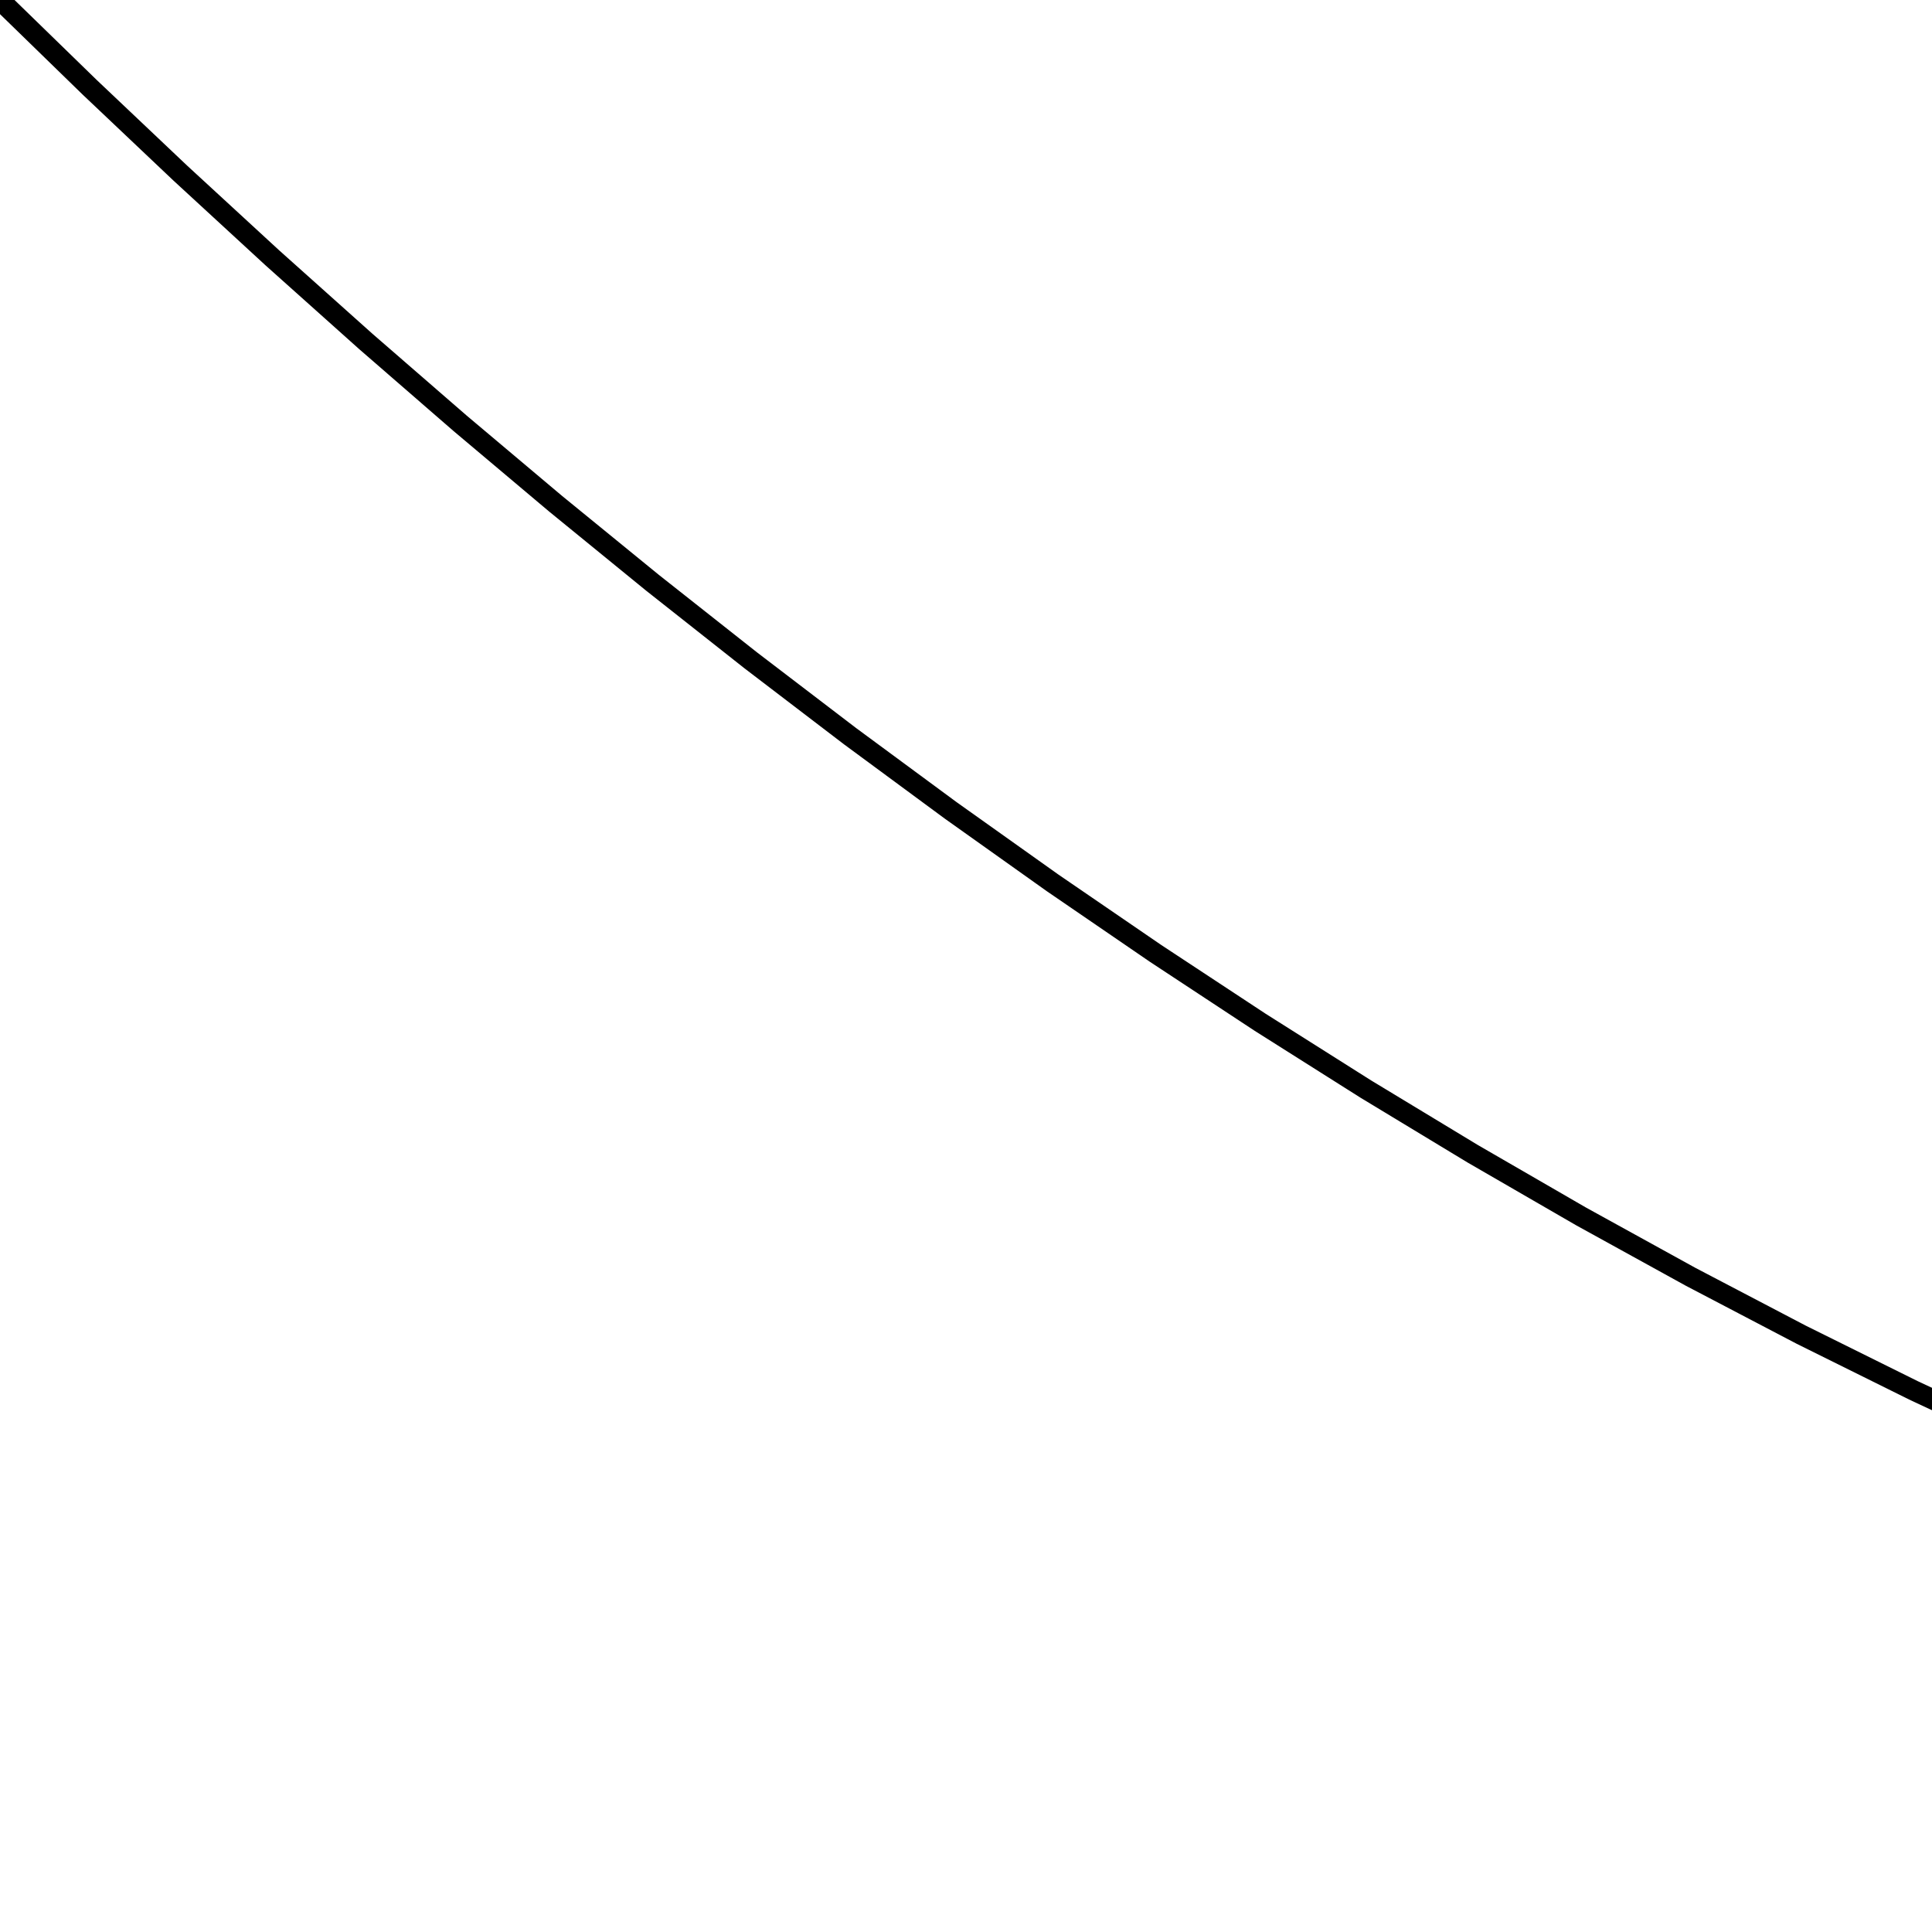
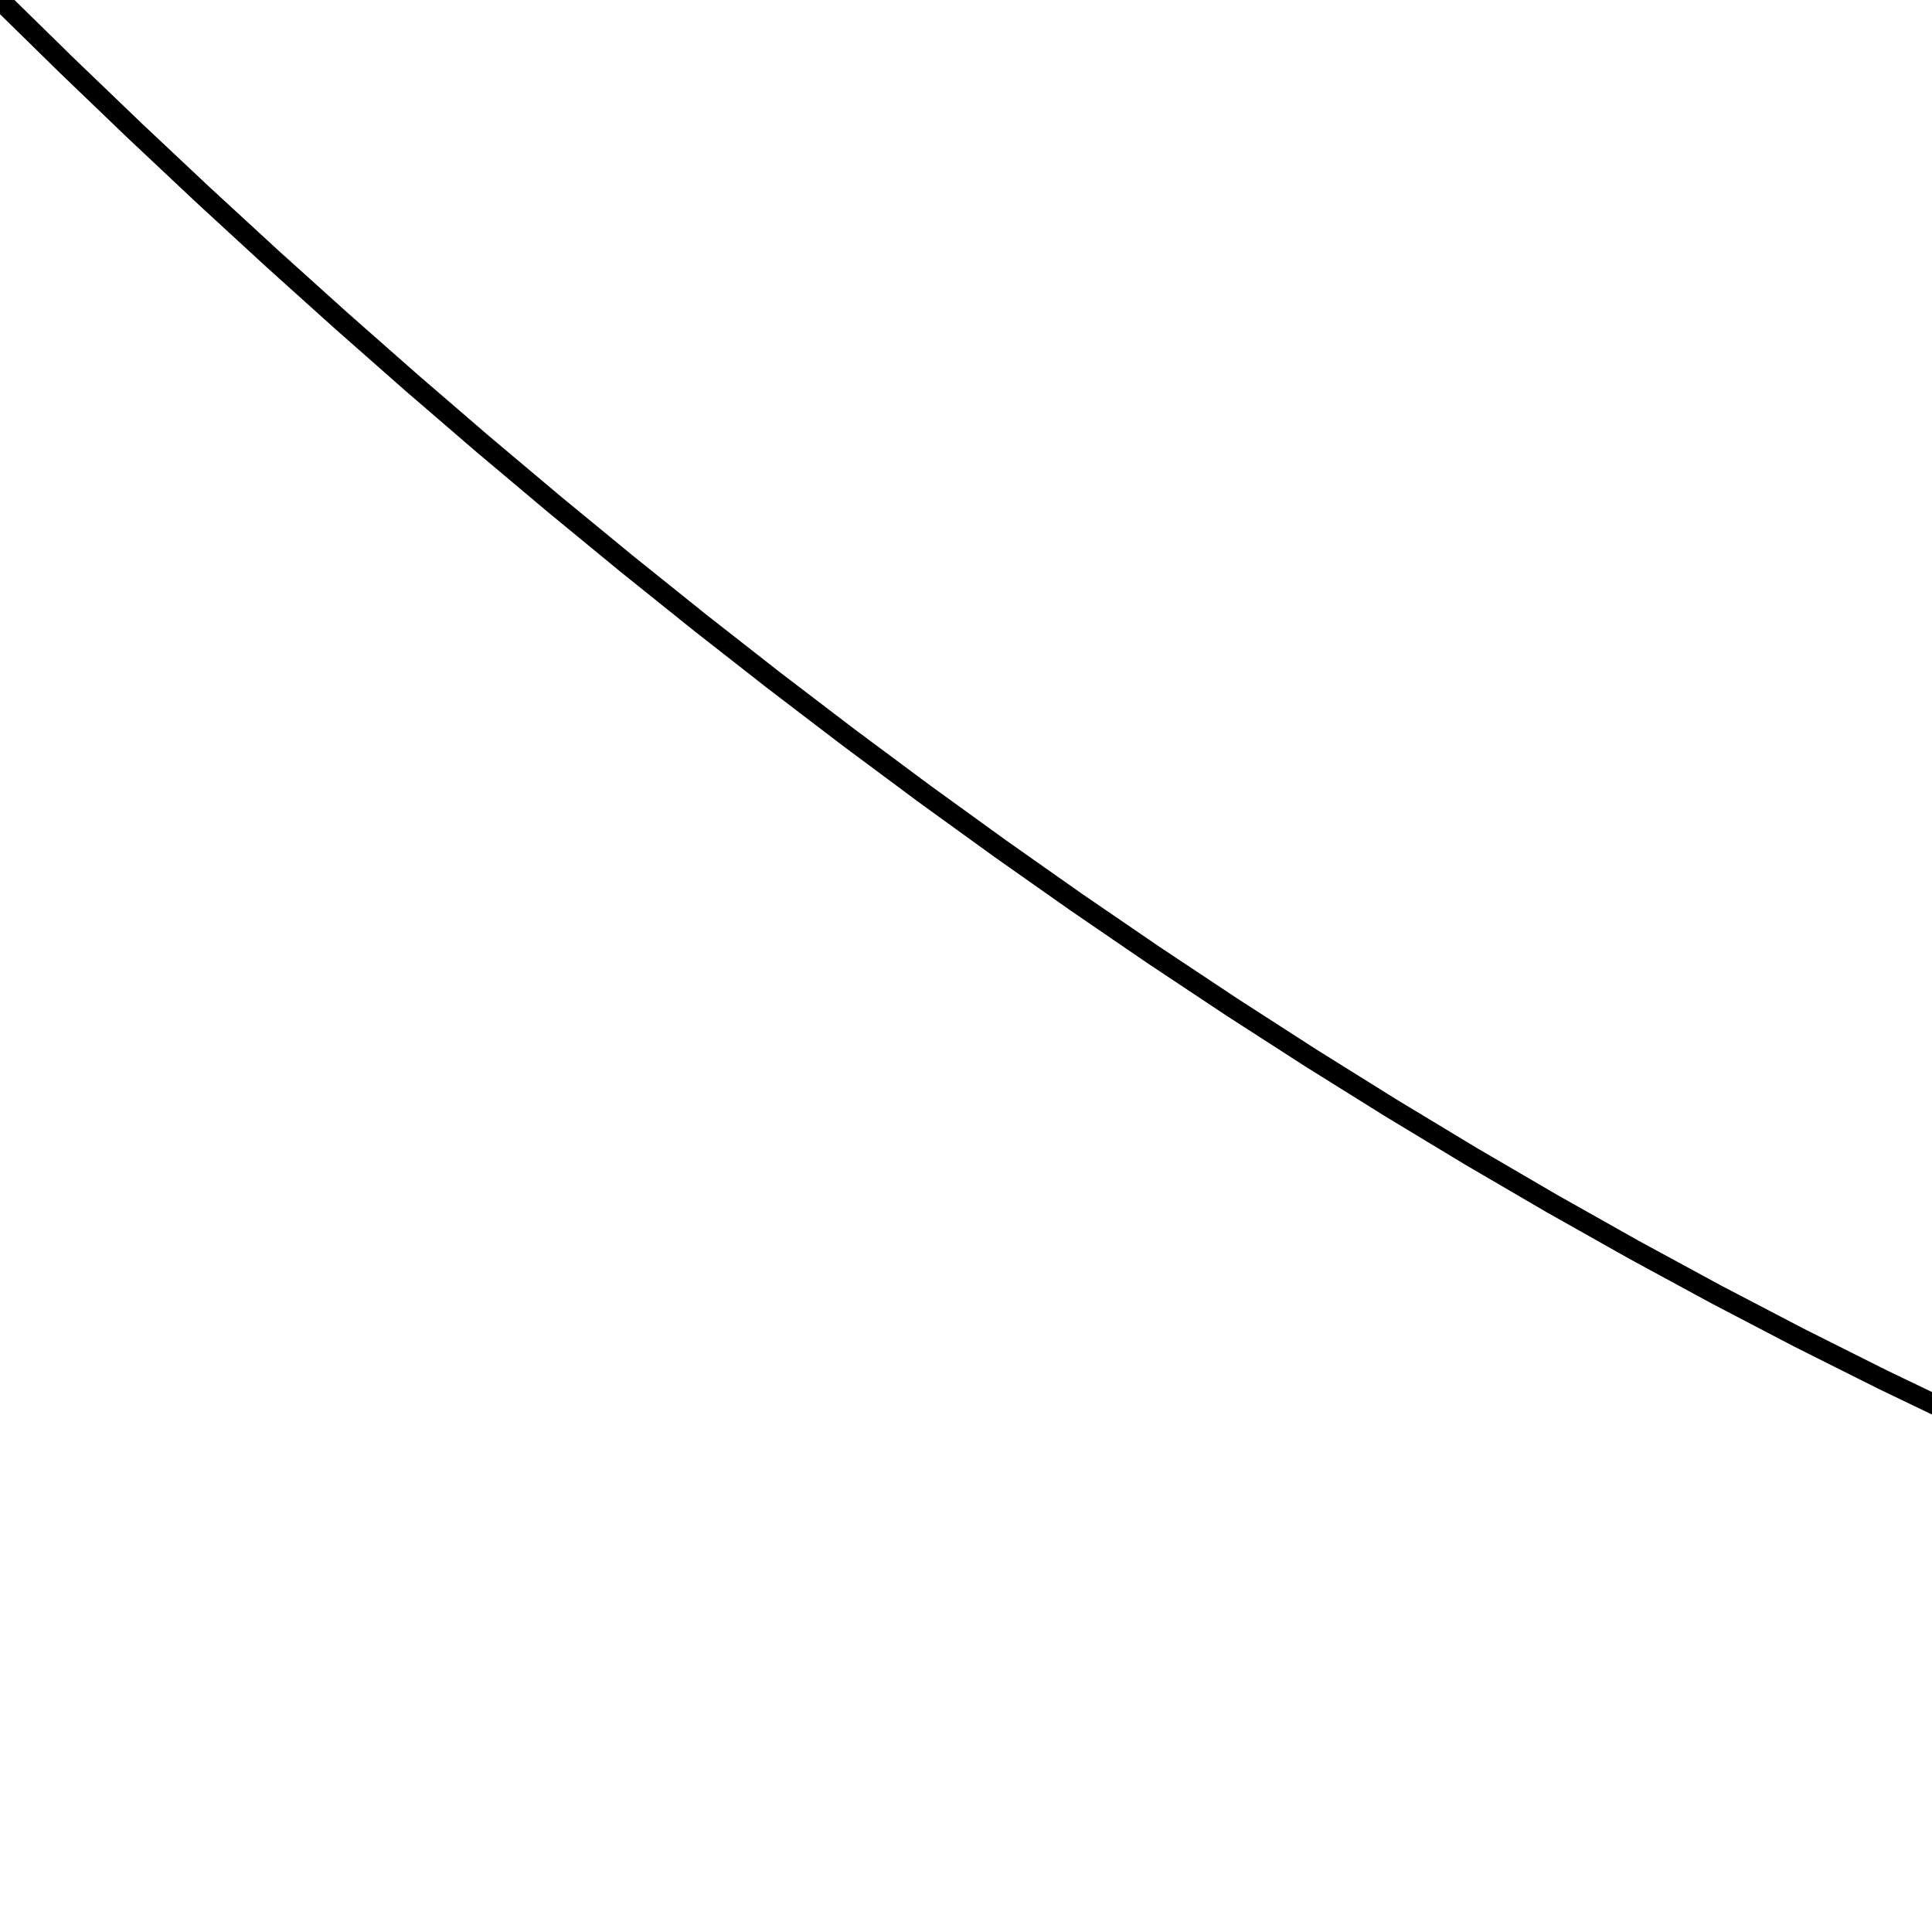
<svg xmlns="http://www.w3.org/2000/svg" width="100%" height="100%">
  <defs>
    <pattern id="turtle-pattern" patternUnits="userSpaceOnUse" width="420" height="420" transform-origin="50% 50%">
      <path id="turtle-path" d="m 0 0  l 420 0  l 0 420  l -420 0  l -0 -420" stroke="transparent" stroke-width="0.25%" fill="transparent" class="foreground-stroke" transform-origin="50% 50%">
      </path>
      <g id="turtle-children">
-         <path id="turtle-s1-path" d="m 0 0  l 4.638 4.514  l 4.699 4.45  l 4.762 4.384  l 4.824 4.315  l 4.887 4.243  l 4.951 4.169  l 5.015 4.091  l 5.079 4.011  l 5.144 3.928  l 5.209 3.841  l 5.274 3.751  l 5.34 3.657  l 5.405 3.56  l 5.471 3.458  l 5.537 3.351  l 5.603 3.24  l 5.668 3.124  l 5.734 3.002  l 5.799 2.875  l 5.863 2.741  l 5.926 2.601  l 5.989 2.454  l 6.05 2.299  l 6.11 2.136  l 6.167 1.964  l 6.222 1.782  l 6.274 1.589  l 6.322 1.385  l 6.366 1.168  l 6.404 0.937  l 6.435 0.69  l 6.458 0.426  l 6.471 0.143  l 6.47 -0.161  l 6.454 -0.49  l 6.417 -0.846  l 6.353 -1.234  l 6.256 -1.658  l 6.114 -2.123  l 5.911 -2.636  l 5.624 -3.204  l 5.214 -3.835  l 4.619 -4.534  l 3.725 -5.293  l 2.303 -6.048  l -0.17 -6.47  l -4.669 -4.482" stroke="currentcolor" stroke-width="0.25%" fill="transparent" class="foreground-stroke" transform-origin="50% 50%">
+         <path id="turtle-s1-path" d="m 0 0  l 3.467 3.398  l 3.502 3.362  l 3.536 3.325  l 3.572 3.287  l 3.607 3.248  l 3.642 3.209  l 3.678 3.168  l 3.714 3.125  l 3.75 3.082  l 3.786 3.038  l 3.823 2.992  l 3.859 2.944  l 3.896 2.896  l 3.933 2.846  l 3.969 2.794  l 4.006 2.741  l 4.044 2.686  l 4.081 2.629  l 4.118 2.57  l 4.155 2.51  l 4.192 2.447  l 4.229 2.383  l 4.266 2.316  l 4.303 2.247  l 4.34 2.175  l 4.376 2.101  l 4.412 2.024  l 4.448 1.944  l 4.483 1.861  l 4.518 1.775  l 4.552 1.685  l 4.586 1.592  l 4.618 1.495  l 4.65 1.394  l 4.68 1.289  l 4.709 1.179  l 4.736 1.063  l 4.762 0.943  l 4.785 0.817  l 4.806 0.684  l 4.823 0.545  l 4.838 0.399  l 4.848 0.245  l 4.853 0.082  l 4.853 -0.09  l 4.846 -0.273  l 4.832 -0.466  l 4.807 -0.672  l 4.771 -0.892  l 4.722 -1.127  l 4.654 -1.379  l 4.565 -1.649  l 4.449 -1.941  l 4.298 -2.257  l 4.1 -2.599  l 3.84 -2.97  l 3.492 -3.371  l 3.019 -3.801  l 2.352 -4.246  l 1.366 -4.658  l -0.203 -4.85  l -2.863 -3.92" stroke="currentcolor" stroke-width="0.25%" fill="transparent" class="foreground-stroke" transform-origin="50% 50%">
        </path>
-         <path id="turtle-s2-path" d="m 0 0  m 420 0  l -4.514 4.638  l -4.45 4.699  l -4.384 4.762  l -4.315 4.824  l -4.243 4.887  l -4.169 4.951  l -4.091 5.015  l -4.011 5.079  l -3.928 5.144  l -3.841 5.209  l -3.751 5.274  l -3.657 5.34  l -3.56 5.405  l -3.458 5.471  l -3.351 5.537  l -3.24 5.603  l -3.124 5.668  l -3.002 5.734  l -2.875 5.799  l -2.741 5.863  l -2.601 5.926  l -2.454 5.989  l -2.299 6.05  l -2.136 6.11  l -1.964 6.167  l -1.782 6.222  l -1.589 6.274  l -1.385 6.322  l -1.168 6.366  l -0.937 6.404  l -0.69 6.435  l -0.426 6.458  l -0.143 6.471  l 0.161 6.47  l 0.49 6.454  l 0.846 6.417  l 1.234 6.353  l 1.658 6.256  l 2.123 6.114  l 2.636 5.911  l 3.204 5.624  l 3.835 5.214  l 4.534 4.619  l 5.293 3.725  l 6.048 2.303  l 6.47 -0.17  l 4.482 -4.669" stroke="currentcolor" stroke-width="0.25%" fill="transparent" class="foreground-stroke" transform-origin="50% 50%">
+         <path id="turtle-s2-path" d="m 0 0  m 420 0  l -3.398 3.467  l -3.362 3.502  l -3.325 3.536  l -3.287 3.572  l -3.248 3.607  l -3.209 3.642  l -3.168 3.678  l -3.125 3.714  l -3.082 3.75  l -3.038 3.786  l -2.992 3.823  l -2.944 3.859  l -2.896 3.896  l -2.846 3.933  l -2.794 3.969  l -2.741 4.006  l -2.686 4.044  l -2.629 4.081  l -2.57 4.118  l -2.51 4.155  l -2.447 4.192  l -2.383 4.229  l -2.316 4.266  l -2.247 4.303  l -2.175 4.34  l -2.101 4.376  l -2.024 4.412  l -1.944 4.448  l -1.861 4.483  l -1.775 4.518  l -1.685 4.552  l -1.592 4.586  l -1.495 4.618  l -1.394 4.65  l -1.289 4.68  l -1.179 4.709  l -1.063 4.736  l -0.943 4.762  l -0.817 4.785  l -0.684 4.806  l -0.545 4.823  l -0.399 4.838  l -0.245 4.848  l -0.082 4.853  l 0.09 4.853  l 0.273 4.846  l 0.466 4.832  l 0.672 4.807  l 0.892 4.771  l 1.127 4.722  l 1.379 4.654  l 1.649 4.565  l 1.941 4.449  l 2.257 4.298  l 2.599 4.1  l 2.97 3.84  l 3.371 3.492  l 3.801 3.019  l 4.246 2.352  l 4.658 1.366  l 4.85 -0.203  l 3.92 -2.863" stroke="currentcolor" stroke-width="0.25%" fill="transparent" class="foreground-stroke" transform-origin="50% 50%">
        </path>
-         <path id="turtle-s3-path" d="m 0 0  m 420 420  l -4.638 -4.514  l -4.699 -4.45  l -4.762 -4.384  l -4.824 -4.315  l -4.887 -4.243  l -4.951 -4.169  l -5.015 -4.091  l -5.079 -4.011  l -5.144 -3.928  l -5.209 -3.841  l -5.274 -3.751  l -5.34 -3.657  l -5.405 -3.56  l -5.471 -3.458  l -5.537 -3.351  l -5.603 -3.24  l -5.668 -3.124  l -5.734 -3.002  l -5.799 -2.875  l -5.863 -2.741  l -5.926 -2.601  l -5.989 -2.454  l -6.05 -2.299  l -6.11 -2.136  l -6.167 -1.964  l -6.222 -1.782  l -6.274 -1.589  l -6.322 -1.385  l -6.366 -1.168  l -6.404 -0.937  l -6.435 -0.69  l -6.458 -0.426  l -6.471 -0.143  l -6.47 0.161  l -6.454 0.49  l -6.417 0.846  l -6.353 1.234  l -6.256 1.658  l -6.114 2.123  l -5.911 2.636  l -5.624 3.204  l -5.214 3.835  l -4.619 4.534  l -3.725 5.293  l -2.303 6.048  l 0.17 6.47  l 4.669 4.482" stroke="currentcolor" stroke-width="0.25%" fill="transparent" class="foreground-stroke" transform-origin="50% 50%">
+         <path id="turtle-s3-path" d="m 0 0  m 420 420  l -3.467 -3.398  l -3.502 -3.362  l -3.536 -3.325  l -3.572 -3.287  l -3.607 -3.248  l -3.642 -3.209  l -3.678 -3.168  l -3.714 -3.125  l -3.75 -3.082  l -3.786 -3.038  l -3.823 -2.992  l -3.859 -2.944  l -3.896 -2.896  l -3.933 -2.846  l -3.969 -2.794  l -4.006 -2.741  l -4.044 -2.686  l -4.081 -2.629  l -4.118 -2.57  l -4.155 -2.51  l -4.192 -2.447  l -4.229 -2.383  l -4.266 -2.316  l -4.303 -2.247  l -4.34 -2.175  l -4.376 -2.101  l -4.412 -2.024  l -4.448 -1.944  l -4.483 -1.861  l -4.518 -1.775  l -4.552 -1.685  l -4.586 -1.592  l -4.618 -1.495  l -4.65 -1.394  l -4.68 -1.289  l -4.709 -1.179  l -4.736 -1.063  l -4.762 -0.943  l -4.785 -0.817  l -4.806 -0.684  l -4.823 -0.545  l -4.838 -0.399  l -4.848 -0.245  l -4.853 -0.082  l -4.853 0.09  l -4.846 0.273  l -4.832 0.466  l -4.807 0.672  l -4.771 0.892  l -4.722 1.127  l -4.654 1.379  l -4.565 1.649  l -4.449 1.941  l -4.298 2.257  l -4.1 2.599  l -3.84 2.97  l -3.492 3.371  l -3.019 3.801  l -2.352 4.246  l -1.366 4.658  l 0.203 4.85  l 2.863 3.92" stroke="currentcolor" stroke-width="0.25%" fill="transparent" class="foreground-stroke" transform-origin="50% 50%">
        </path>
-         <path id="turtle-s4-path" d="m 0 0  m 0 420  l 4.514 -4.638  l 4.45 -4.699  l 4.384 -4.762  l 4.315 -4.824  l 4.243 -4.887  l 4.169 -4.951  l 4.091 -5.015  l 4.011 -5.079  l 3.928 -5.144  l 3.841 -5.209  l 3.751 -5.274  l 3.657 -5.34  l 3.56 -5.405  l 3.458 -5.471  l 3.351 -5.537  l 3.24 -5.603  l 3.124 -5.668  l 3.002 -5.734  l 2.875 -5.799  l 2.741 -5.863  l 2.601 -5.926  l 2.454 -5.989  l 2.299 -6.05  l 2.136 -6.11  l 1.964 -6.167  l 1.782 -6.222  l 1.589 -6.274  l 1.385 -6.322  l 1.168 -6.366  l 0.937 -6.404  l 0.69 -6.435  l 0.426 -6.458  l 0.143 -6.471  l -0.161 -6.47  l -0.49 -6.454  l -0.846 -6.417  l -1.234 -6.353  l -1.658 -6.256  l -2.123 -6.114  l -2.636 -5.911  l -3.204 -5.624  l -3.835 -5.214  l -4.534 -4.619  l -5.293 -3.725  l -6.048 -2.303  l -6.47 0.17  l -4.482 4.669" stroke="currentcolor" stroke-width="0.25%" fill="transparent" class="foreground-stroke" transform-origin="50% 50%">
+         <path id="turtle-s4-path" d="m 0 0  m 0 420  l 3.398 -3.467  l 3.362 -3.502  l 3.325 -3.536  l 3.287 -3.572  l 3.248 -3.607  l 3.209 -3.642  l 3.168 -3.678  l 3.125 -3.714  l 3.082 -3.75  l 3.038 -3.786  l 2.992 -3.823  l 2.944 -3.859  l 2.896 -3.896  l 2.846 -3.933  l 2.794 -3.969  l 2.741 -4.006  l 2.686 -4.044  l 2.629 -4.081  l 2.57 -4.118  l 2.51 -4.155  l 2.447 -4.192  l 2.383 -4.229  l 2.316 -4.266  l 2.247 -4.303  l 2.175 -4.34  l 2.101 -4.376  l 2.024 -4.412  l 1.944 -4.448  l 1.861 -4.483  l 1.775 -4.518  l 1.685 -4.552  l 1.592 -4.586  l 1.495 -4.618  l 1.394 -4.65  l 1.289 -4.68  l 1.179 -4.709  l 1.063 -4.736  l 0.943 -4.762  l 0.817 -4.785  l 0.684 -4.806  l 0.545 -4.823  l 0.399 -4.838  l 0.245 -4.848  l 0.082 -4.853  l -0.09 -4.853  l -0.273 -4.846  l -0.466 -4.832  l -0.672 -4.807  l -0.892 -4.771  l -1.127 -4.722  l -1.379 -4.654  l -1.649 -4.565  l -1.941 -4.449  l -2.257 -4.298  l -2.599 -4.1  l -2.97 -3.84  l -3.371 -3.492  l -3.801 -3.019  l -4.246 -2.352  l -4.658 -1.366  l -4.85 0.203  l -3.92 2.863" stroke="currentcolor" stroke-width="0.25%" fill="transparent" class="foreground-stroke" transform-origin="50% 50%">
        </path>
-         <path id="turtle-h1-path" d="m 0 0  m 210 210  l 2.828 -2.828  l 2.79 -2.866  l 2.75 -2.904  l 2.709 -2.943  l 2.667 -2.982  l 2.622 -3.021  l 2.576 -3.06  l 2.529 -3.099  l 2.479 -3.139  l 2.428 -3.179  l 2.374 -3.219  l 2.318 -3.26  l 2.26 -3.3  l 2.2 -3.341  l 2.137 -3.381  l 2.071 -3.422  l 2.002 -3.463  l 1.931 -3.503  l 1.855 -3.544  l 1.777 -3.584  l 1.694 -3.623  l 1.608 -3.663  l 1.517 -3.701  l 1.421 -3.739  l 1.32 -3.776  l 1.214 -3.811  l 1.101 -3.845  l 0.982 -3.878  l 0.856 -3.907  l 0.722 -3.934  l 0.579 -3.958  l 0.426 -3.977  l 0.263 -3.991  l 0.089 -3.999  l -0.1 -3.999  l -0.303 -3.989  l -0.523 -3.966  l -0.763 -3.927  l -1.025 -3.867  l -1.312 -3.779  l -1.629 -3.653  l -1.98 -3.476  l -2.37 -3.222  l -2.802 -2.855  l -3.271 -2.302  l -3.738 -1.423  l -3.999 0.105" stroke="currentcolor" stroke-width="0.25%" fill="transparent" class="foreground-stroke" transform-origin="50% 50%">
+         <path id="turtle-h1-path" d="m 0 0  m 210 210  l 2.121 -2.121  l 2.1 -2.143  l 2.078 -2.164  l 2.055 -2.186  l 2.032 -2.207  l 2.008 -2.229  l 1.983 -2.251  l 1.958 -2.273  l 1.932 -2.295  l 1.905 -2.318  l 1.877 -2.34  l 1.849 -2.363  l 1.82 -2.385  l 1.79 -2.408  l 1.759 -2.43  l 1.727 -2.453  l 1.694 -2.476  l 1.66 -2.499  l 1.625 -2.522  l 1.588 -2.545  l 1.551 -2.568  l 1.512 -2.591  l 1.473 -2.614  l 1.431 -2.637  l 1.388 -2.659  l 1.344 -2.682  l 1.298 -2.705  l 1.251 -2.727  l 1.201 -2.749  l 1.15 -2.771  l 1.097 -2.792  l 1.042 -2.813  l 0.984 -2.834  l 0.924 -2.854  l 0.862 -2.874  l 0.796 -2.892  l 0.728 -2.91  l 0.657 -2.927  l 0.583 -2.943  l 0.505 -2.957  l 0.423 -2.97  l 0.337 -2.981  l 0.246 -2.99  l 0.151 -2.996  l 0.051 -3  l -0.056 -2.999  l -0.169 -2.995  l -0.288 -2.986  l -0.415 -2.971  l -0.551 -2.949  l -0.696 -2.918  l -0.852 -2.876  l -1.019 -2.822  l -1.2 -2.75  l -1.395 -2.656  l -1.606 -2.534  l -1.835 -2.373  l -2.084 -2.158  l -2.349 -1.866  l -2.624 -1.454  l -2.879 -0.844  l -2.997 0.125" stroke="currentcolor" stroke-width="0.25%" fill="transparent" class="foreground-stroke" transform-origin="50% 50%">
        </path>
-         <path id="turtle-h2-path" d="m 0 0  m 210 210  l 2.828 2.828  l 2.866 2.79  l 2.904 2.75  l 2.943 2.709  l 2.982 2.667  l 3.021 2.622  l 3.06 2.576  l 3.099 2.529  l 3.139 2.479  l 3.179 2.428  l 3.219 2.374  l 3.26 2.318  l 3.3 2.26  l 3.341 2.2  l 3.381 2.137  l 3.422 2.071  l 3.463 2.002  l 3.503 1.931  l 3.544 1.855  l 3.584 1.777  l 3.623 1.694  l 3.663 1.608  l 3.701 1.517  l 3.739 1.421  l 3.776 1.32  l 3.811 1.214  l 3.845 1.101  l 3.878 0.982  l 3.907 0.856  l 3.934 0.722  l 3.958 0.579  l 3.977 0.426  l 3.991 0.263  l 3.999 0.089  l 3.999 -0.1  l 3.989 -0.303  l 3.966 -0.523  l 3.927 -0.763  l 3.867 -1.025  l 3.779 -1.312  l 3.653 -1.629  l 3.476 -1.98  l 3.222 -2.37  l 2.855 -2.802  l 2.302 -3.271  l 1.423 -3.738  l -0.105 -3.999" stroke="currentcolor" stroke-width="0.25%" fill="transparent" class="foreground-stroke" transform-origin="50% 50%">
+         <path id="turtle-h2-path" d="m 0 0  m 210 210  l 2.121 2.121  l 2.143 2.1  l 2.164 2.078  l 2.186 2.055  l 2.207 2.032  l 2.229 2.008  l 2.251 1.983  l 2.273 1.958  l 2.295 1.932  l 2.318 1.905  l 2.34 1.877  l 2.363 1.849  l 2.385 1.82  l 2.408 1.79  l 2.43 1.759  l 2.453 1.727  l 2.476 1.694  l 2.499 1.66  l 2.522 1.625  l 2.545 1.588  l 2.568 1.551  l 2.591 1.512  l 2.614 1.473  l 2.637 1.431  l 2.659 1.388  l 2.682 1.344  l 2.705 1.298  l 2.727 1.251  l 2.749 1.201  l 2.771 1.15  l 2.792 1.097  l 2.813 1.042  l 2.834 0.984  l 2.854 0.924  l 2.874 0.862  l 2.892 0.796  l 2.91 0.728  l 2.927 0.657  l 2.943 0.583  l 2.957 0.505  l 2.97 0.423  l 2.981 0.337  l 2.99 0.246  l 2.996 0.151  l 3 0.051  l 2.999 -0.056  l 2.995 -0.169  l 2.986 -0.288  l 2.971 -0.415  l 2.949 -0.551  l 2.918 -0.696  l 2.876 -0.852  l 2.822 -1.019  l 2.75 -1.2  l 2.656 -1.395  l 2.534 -1.606  l 2.373 -1.835  l 2.158 -2.084  l 1.866 -2.349  l 1.454 -2.624  l 0.844 -2.879  l -0.125 -2.997" stroke="currentcolor" stroke-width="0.25%" fill="transparent" class="foreground-stroke" transform-origin="50% 50%">
        </path>
-         <path id="turtle-h3-path" d="m 0 0  m 210 210  l -2.828 2.828  l -2.79 2.866  l -2.75 2.904  l -2.709 2.943  l -2.667 2.982  l -2.622 3.021  l -2.576 3.06  l -2.529 3.099  l -2.479 3.139  l -2.428 3.179  l -2.374 3.219  l -2.318 3.26  l -2.26 3.3  l -2.2 3.341  l -2.137 3.381  l -2.071 3.422  l -2.002 3.463  l -1.931 3.503  l -1.855 3.544  l -1.777 3.584  l -1.694 3.623  l -1.608 3.663  l -1.517 3.701  l -1.421 3.739  l -1.32 3.776  l -1.214 3.811  l -1.101 3.845  l -0.982 3.878  l -0.856 3.907  l -0.722 3.934  l -0.579 3.958  l -0.426 3.977  l -0.263 3.991  l -0.089 3.999  l 0.1 3.999  l 0.303 3.989  l 0.523 3.966  l 0.763 3.927  l 1.025 3.867  l 1.312 3.779  l 1.629 3.653  l 1.98 3.476  l 2.37 3.222  l 2.802 2.855  l 3.271 2.302  l 3.738 1.423  l 3.999 -0.105" stroke="currentcolor" stroke-width="0.25%" fill="transparent" class="foreground-stroke" transform-origin="50% 50%">
+         <path id="turtle-h3-path" d="m 0 0  m 210 210  l -2.121 2.121  l -2.1 2.143  l -2.078 2.164  l -2.055 2.186  l -2.032 2.207  l -2.008 2.229  l -1.983 2.251  l -1.958 2.273  l -1.932 2.295  l -1.905 2.318  l -1.877 2.34  l -1.849 2.363  l -1.82 2.385  l -1.79 2.408  l -1.759 2.43  l -1.727 2.453  l -1.694 2.476  l -1.66 2.499  l -1.625 2.522  l -1.588 2.545  l -1.551 2.568  l -1.512 2.591  l -1.473 2.614  l -1.431 2.637  l -1.388 2.659  l -1.344 2.682  l -1.298 2.705  l -1.251 2.727  l -1.201 2.749  l -1.15 2.771  l -1.097 2.792  l -1.042 2.813  l -0.984 2.834  l -0.924 2.854  l -0.862 2.874  l -0.796 2.892  l -0.728 2.91  l -0.657 2.927  l -0.583 2.943  l -0.505 2.957  l -0.423 2.97  l -0.337 2.981  l -0.246 2.99  l -0.151 2.996  l -0.051 3  l 0.056 2.999  l 0.169 2.995  l 0.288 2.986  l 0.415 2.971  l 0.551 2.949  l 0.696 2.918  l 0.852 2.876  l 1.019 2.822  l 1.2 2.75  l 1.395 2.656  l 1.606 2.534  l 1.835 2.373  l 2.084 2.158  l 2.349 1.866  l 2.624 1.454  l 2.879 0.844  l 2.997 -0.125" stroke="currentcolor" stroke-width="0.25%" fill="transparent" class="foreground-stroke" transform-origin="50% 50%">
        </path>
-         <path id="turtle-h4-path" d="m 0 0  m 210 210  l -2.828 -2.828  l -2.866 -2.79  l -2.904 -2.75  l -2.943 -2.709  l -2.982 -2.667  l -3.021 -2.622  l -3.06 -2.576  l -3.099 -2.529  l -3.139 -2.479  l -3.179 -2.428  l -3.219 -2.374  l -3.26 -2.318  l -3.3 -2.26  l -3.341 -2.2  l -3.381 -2.137  l -3.422 -2.071  l -3.463 -2.002  l -3.503 -1.931  l -3.544 -1.855  l -3.584 -1.777  l -3.623 -1.694  l -3.663 -1.608  l -3.701 -1.517  l -3.739 -1.421  l -3.776 -1.32  l -3.811 -1.214  l -3.845 -1.101  l -3.878 -0.982  l -3.907 -0.856  l -3.934 -0.722  l -3.958 -0.579  l -3.977 -0.426  l -3.991 -0.263  l -3.999 -0.089  l -3.999 0.1  l -3.989 0.303  l -3.966 0.523  l -3.927 0.763  l -3.867 1.025  l -3.779 1.312  l -3.653 1.629  l -3.476 1.98  l -3.222 2.37  l -2.855 2.802  l -2.302 3.271  l -1.423 3.738  l 0.105 3.999" stroke="currentcolor" stroke-width="0.25%" fill="transparent" class="foreground-stroke" transform-origin="50% 50%">
+         <path id="turtle-h4-path" d="m 0 0  m 210 210  l -2.121 -2.121  l -2.143 -2.1  l -2.164 -2.078  l -2.186 -2.055  l -2.207 -2.032  l -2.229 -2.008  l -2.251 -1.983  l -2.273 -1.958  l -2.295 -1.932  l -2.318 -1.905  l -2.34 -1.877  l -2.363 -1.849  l -2.385 -1.82  l -2.408 -1.79  l -2.43 -1.759  l -2.453 -1.727  l -2.476 -1.694  l -2.499 -1.66  l -2.522 -1.625  l -2.545 -1.588  l -2.568 -1.551  l -2.591 -1.512  l -2.614 -1.473  l -2.637 -1.431  l -2.659 -1.388  l -2.682 -1.344  l -2.705 -1.298  l -2.727 -1.251  l -2.749 -1.201  l -2.771 -1.15  l -2.792 -1.097  l -2.813 -1.042  l -2.834 -0.984  l -2.854 -0.924  l -2.874 -0.862  l -2.892 -0.796  l -2.91 -0.728  l -2.927 -0.657  l -2.943 -0.583  l -2.957 -0.505  l -2.97 -0.423  l -2.981 -0.337  l -2.99 -0.246  l -2.996 -0.151  l -3 -0.051  l -2.999 0.056  l -2.995 0.169  l -2.986 0.288  l -2.971 0.415  l -2.949 0.551  l -2.918 0.696  l -2.876 0.852  l -2.822 1.019  l -2.75 1.2  l -2.656 1.395  l -2.534 1.606  l -2.373 1.835  l -2.158 2.084  l -1.866 2.349  l -1.454 2.624  l -0.844 2.879  l 0.125 2.997" stroke="currentcolor" stroke-width="0.25%" fill="transparent" class="foreground-stroke" transform-origin="50% 50%">
        </path>
      </g>
    </pattern>
  </defs>
  <rect width="10000%" height="10000%" x="-5000%" y="-5000%" fill="url(#turtle-pattern)" transform-origin="50% 50%" />
</svg>
